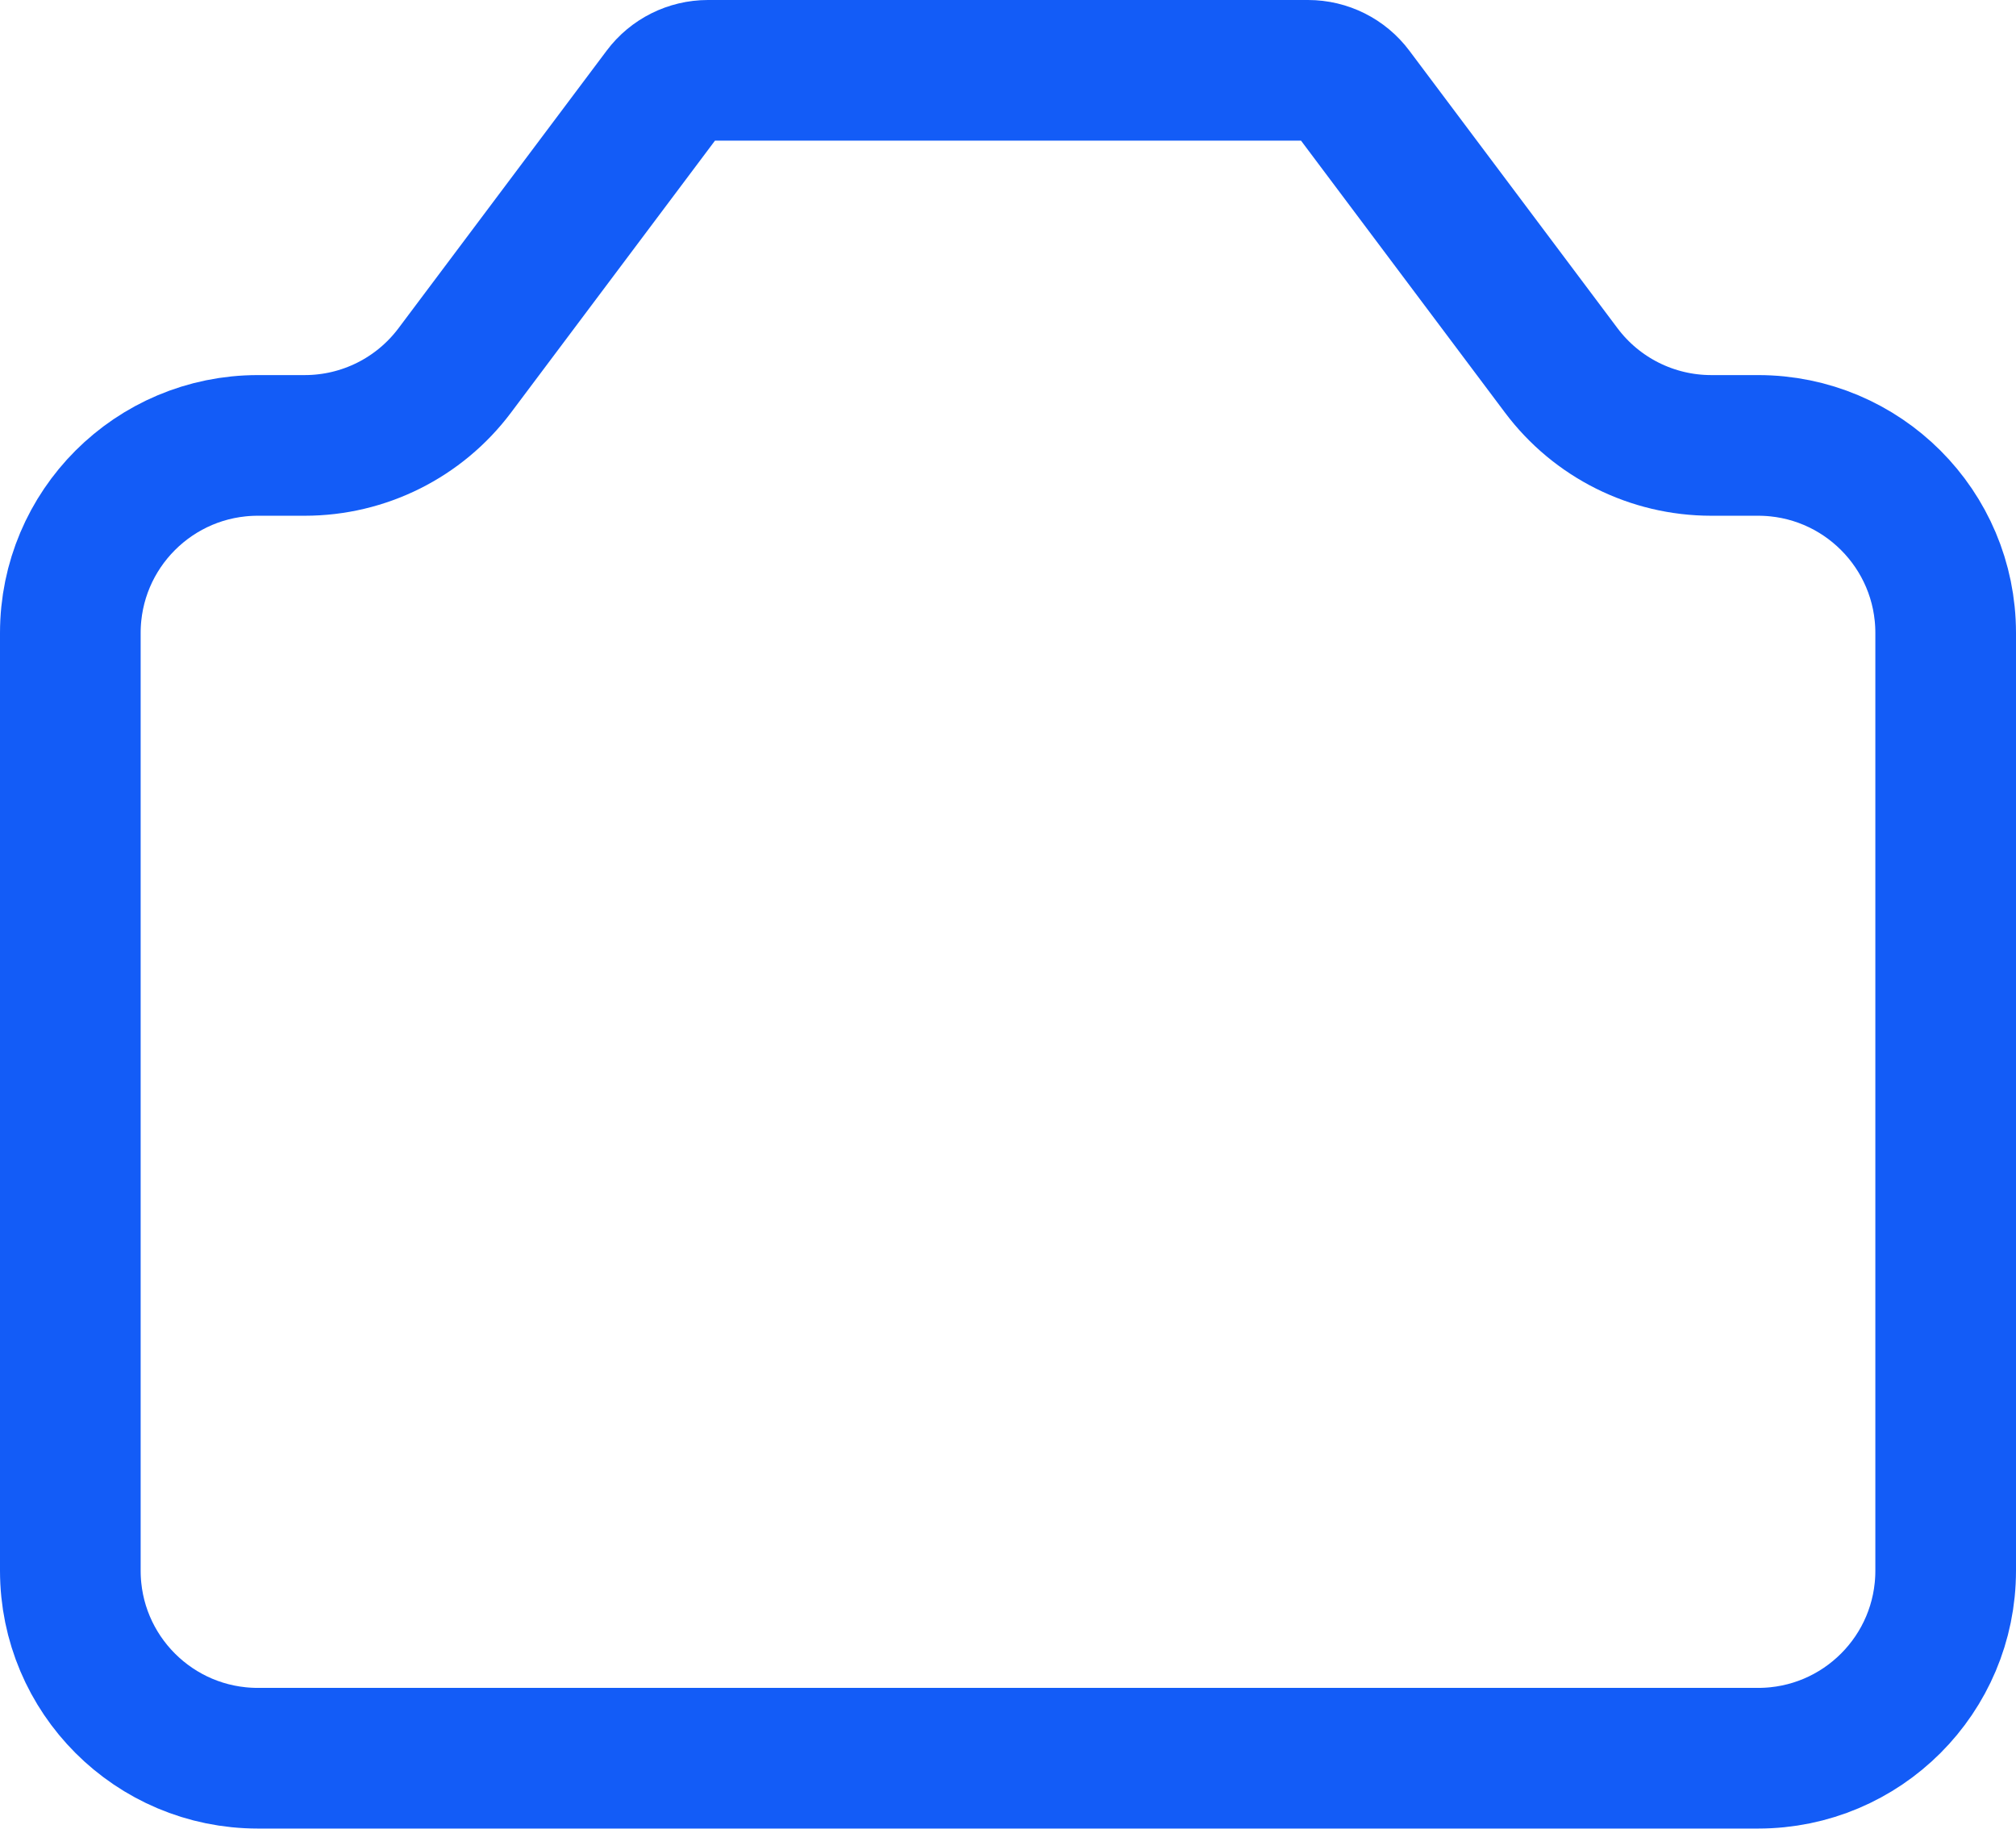
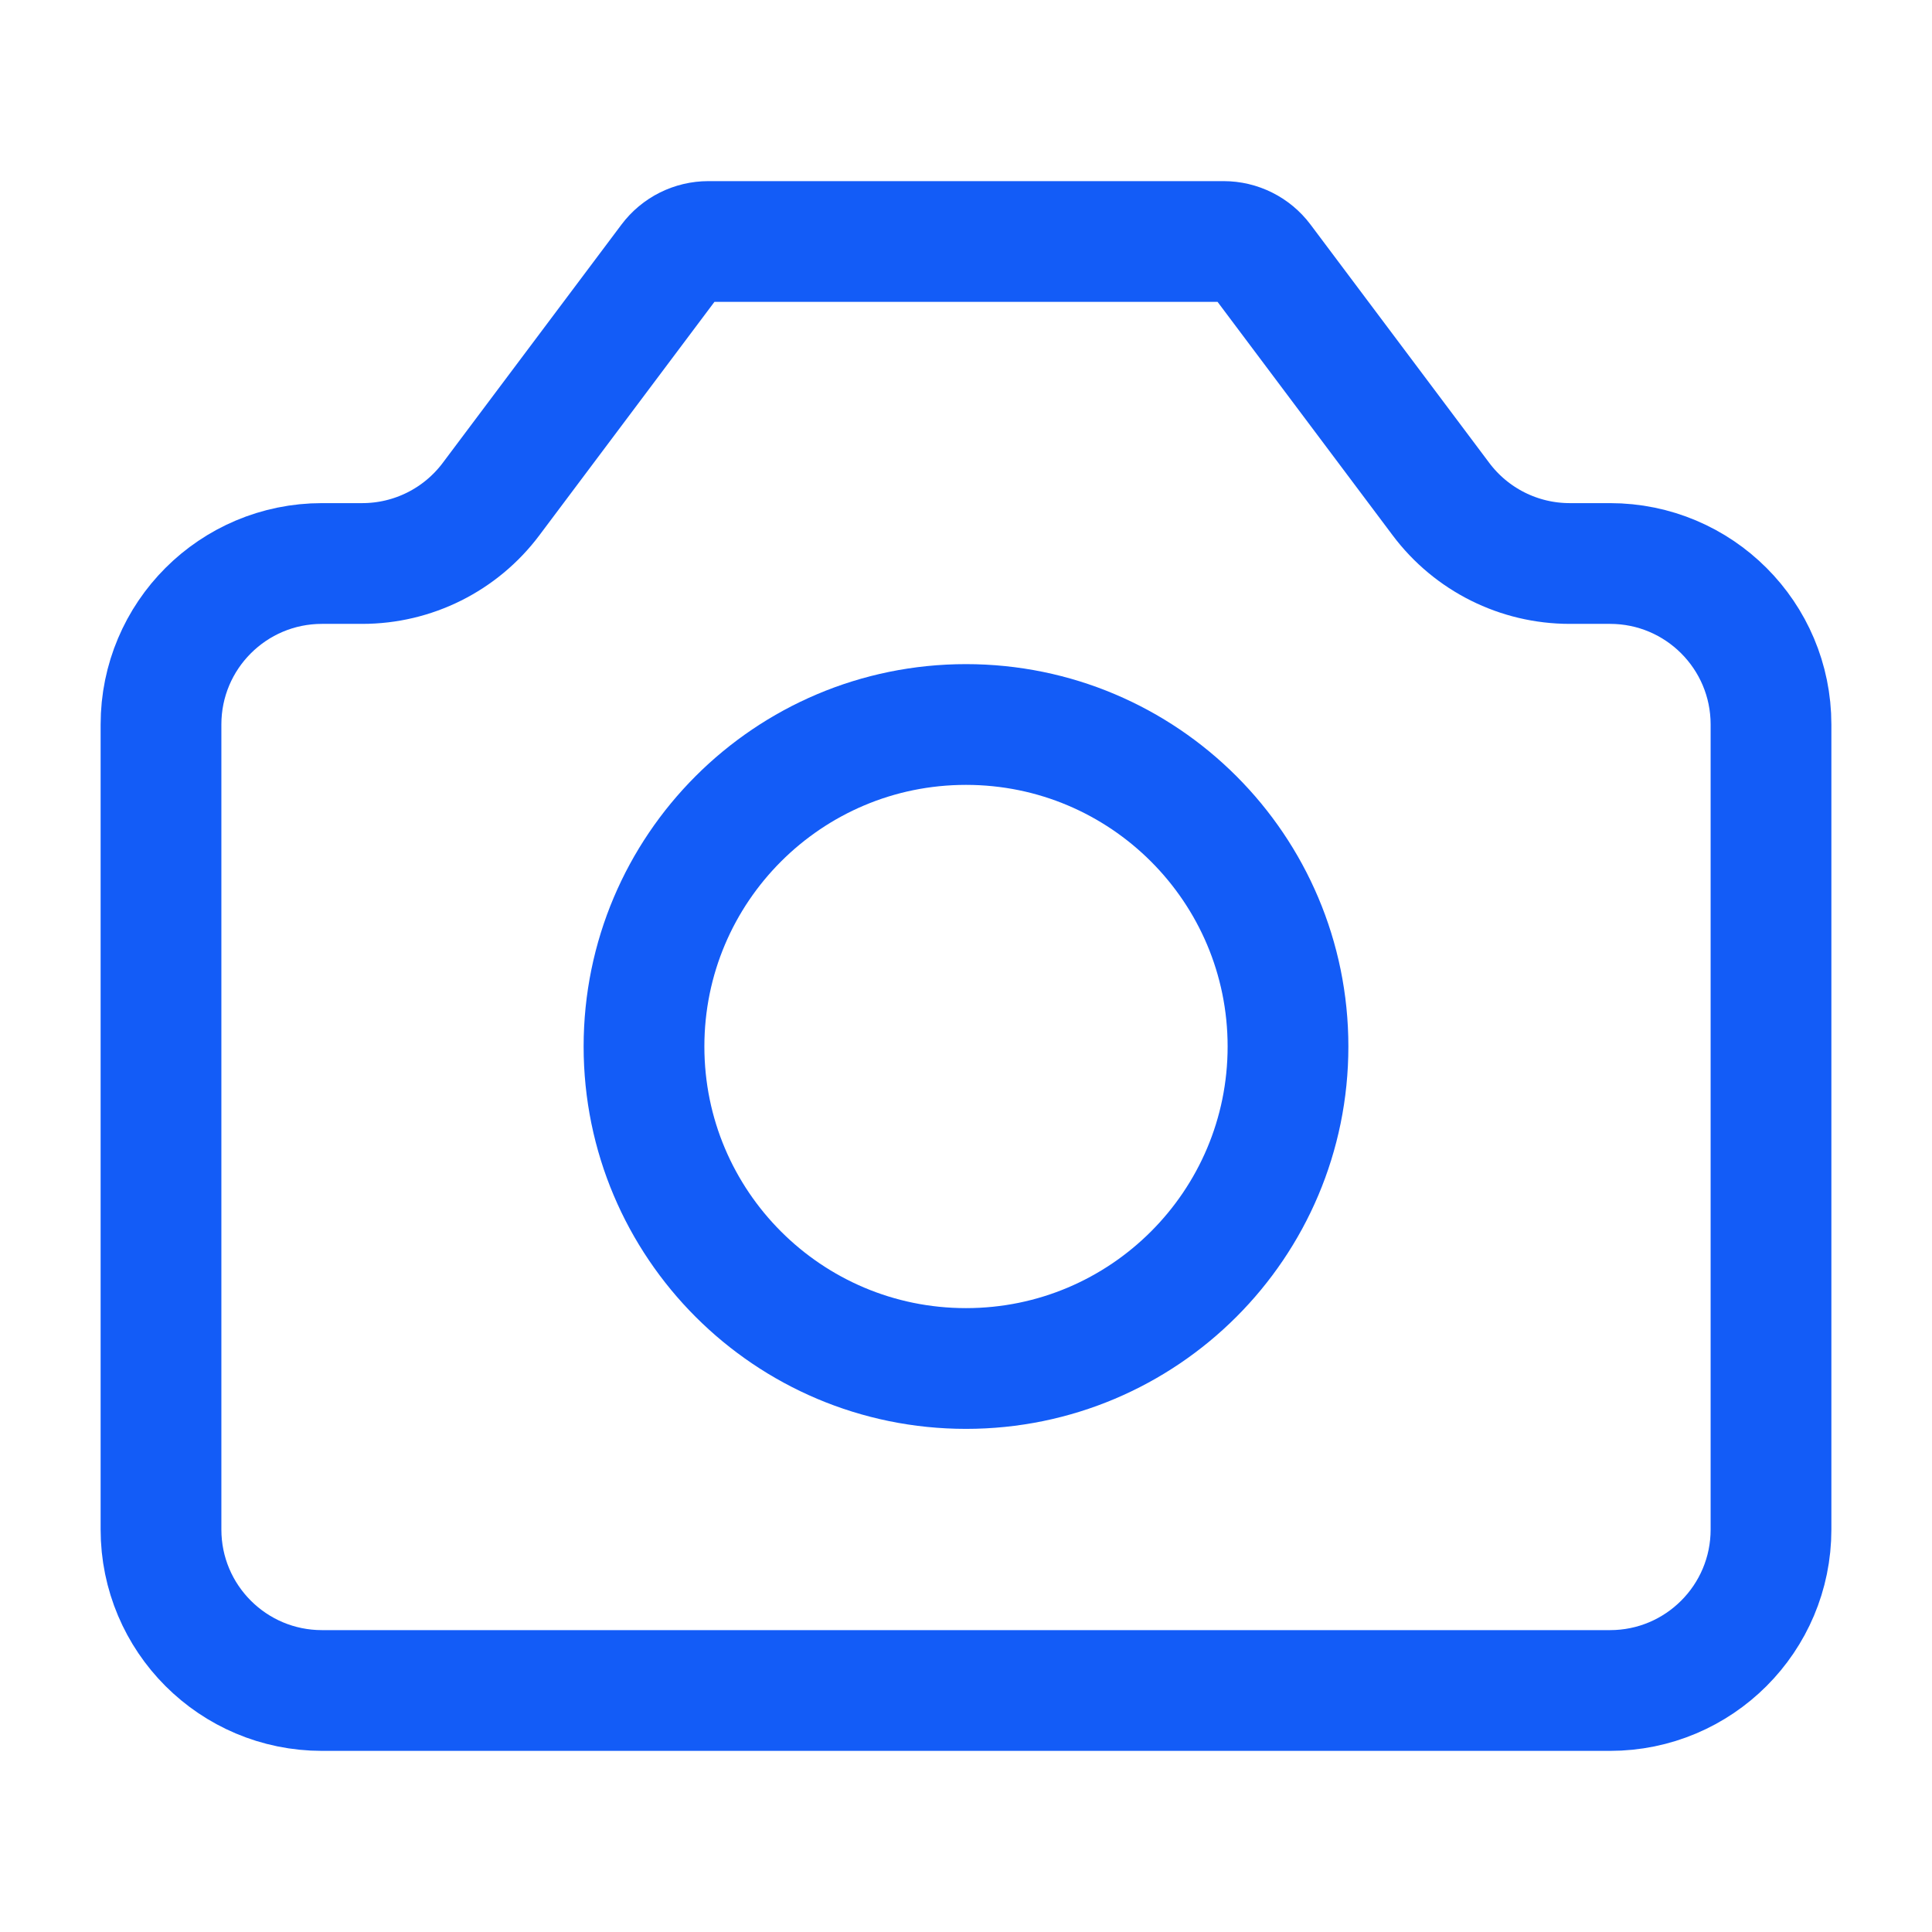
- <svg xmlns="http://www.w3.org/2000/svg" preserveAspectRatio="none" overflow="visible" style="display: block;" width="21.5" height="19.5" viewBox="0 0 21.5 19.5" fill="none">
-   <path id="Vector" d="M0.75 16.75V6.75C0.75 5.645 1.645 4.75 2.75 4.75H3.25C3.88 4.75 4.472 4.454 4.85 3.95L7.07 0.99C7.183 0.839 7.361 0.75 7.55 0.75H13.95C14.139 0.75 14.317 0.839 14.43 0.99L16.65 3.95C17.028 4.454 17.62 4.75 18.25 4.75H18.75C19.855 4.75 20.75 5.645 20.75 6.75V16.75C20.75 17.855 19.855 18.75 18.75 18.75H2.75C1.645 18.75 0.75 17.855 0.75 16.75Z" stroke="#135CF7" stroke-width="1.5" stroke-linecap="round" stroke-linejoin="round" />
+ <svg xmlns="http://www.w3.org/2000/svg" width="24" height="24" viewBox="0 0 24 24" fill="none">
+   <path d="M2 19V9C2 7.895 2.895 7 4 7H4.5C5.13 7 5.722 6.704 6.1 6.2L8.32 3.24C8.433 3.089 8.611 3 8.8 3H15.2C15.389 3 15.567 3.089 15.68 3.24L17.9 6.2C18.278 6.704 18.87 7 19.5 7H20C21.105 7 22 7.895 22 9V19C22 20.105 21.105 21 20 21H4C2.895 21 2 20.105 2 19Z" stroke="#135CF7" stroke-width="1.5" stroke-linecap="round" stroke-linejoin="round" />
+   <path d="M12 17C14.209 17 16 15.209 16 13C16 10.791 14.209 9 12 9C9.791 9 8 10.791 8 13C8 15.209 9.791 17 12 17Z" stroke="#135CF7" stroke-width="1.5" stroke-linecap="round" stroke-linejoin="round" />
</svg>
